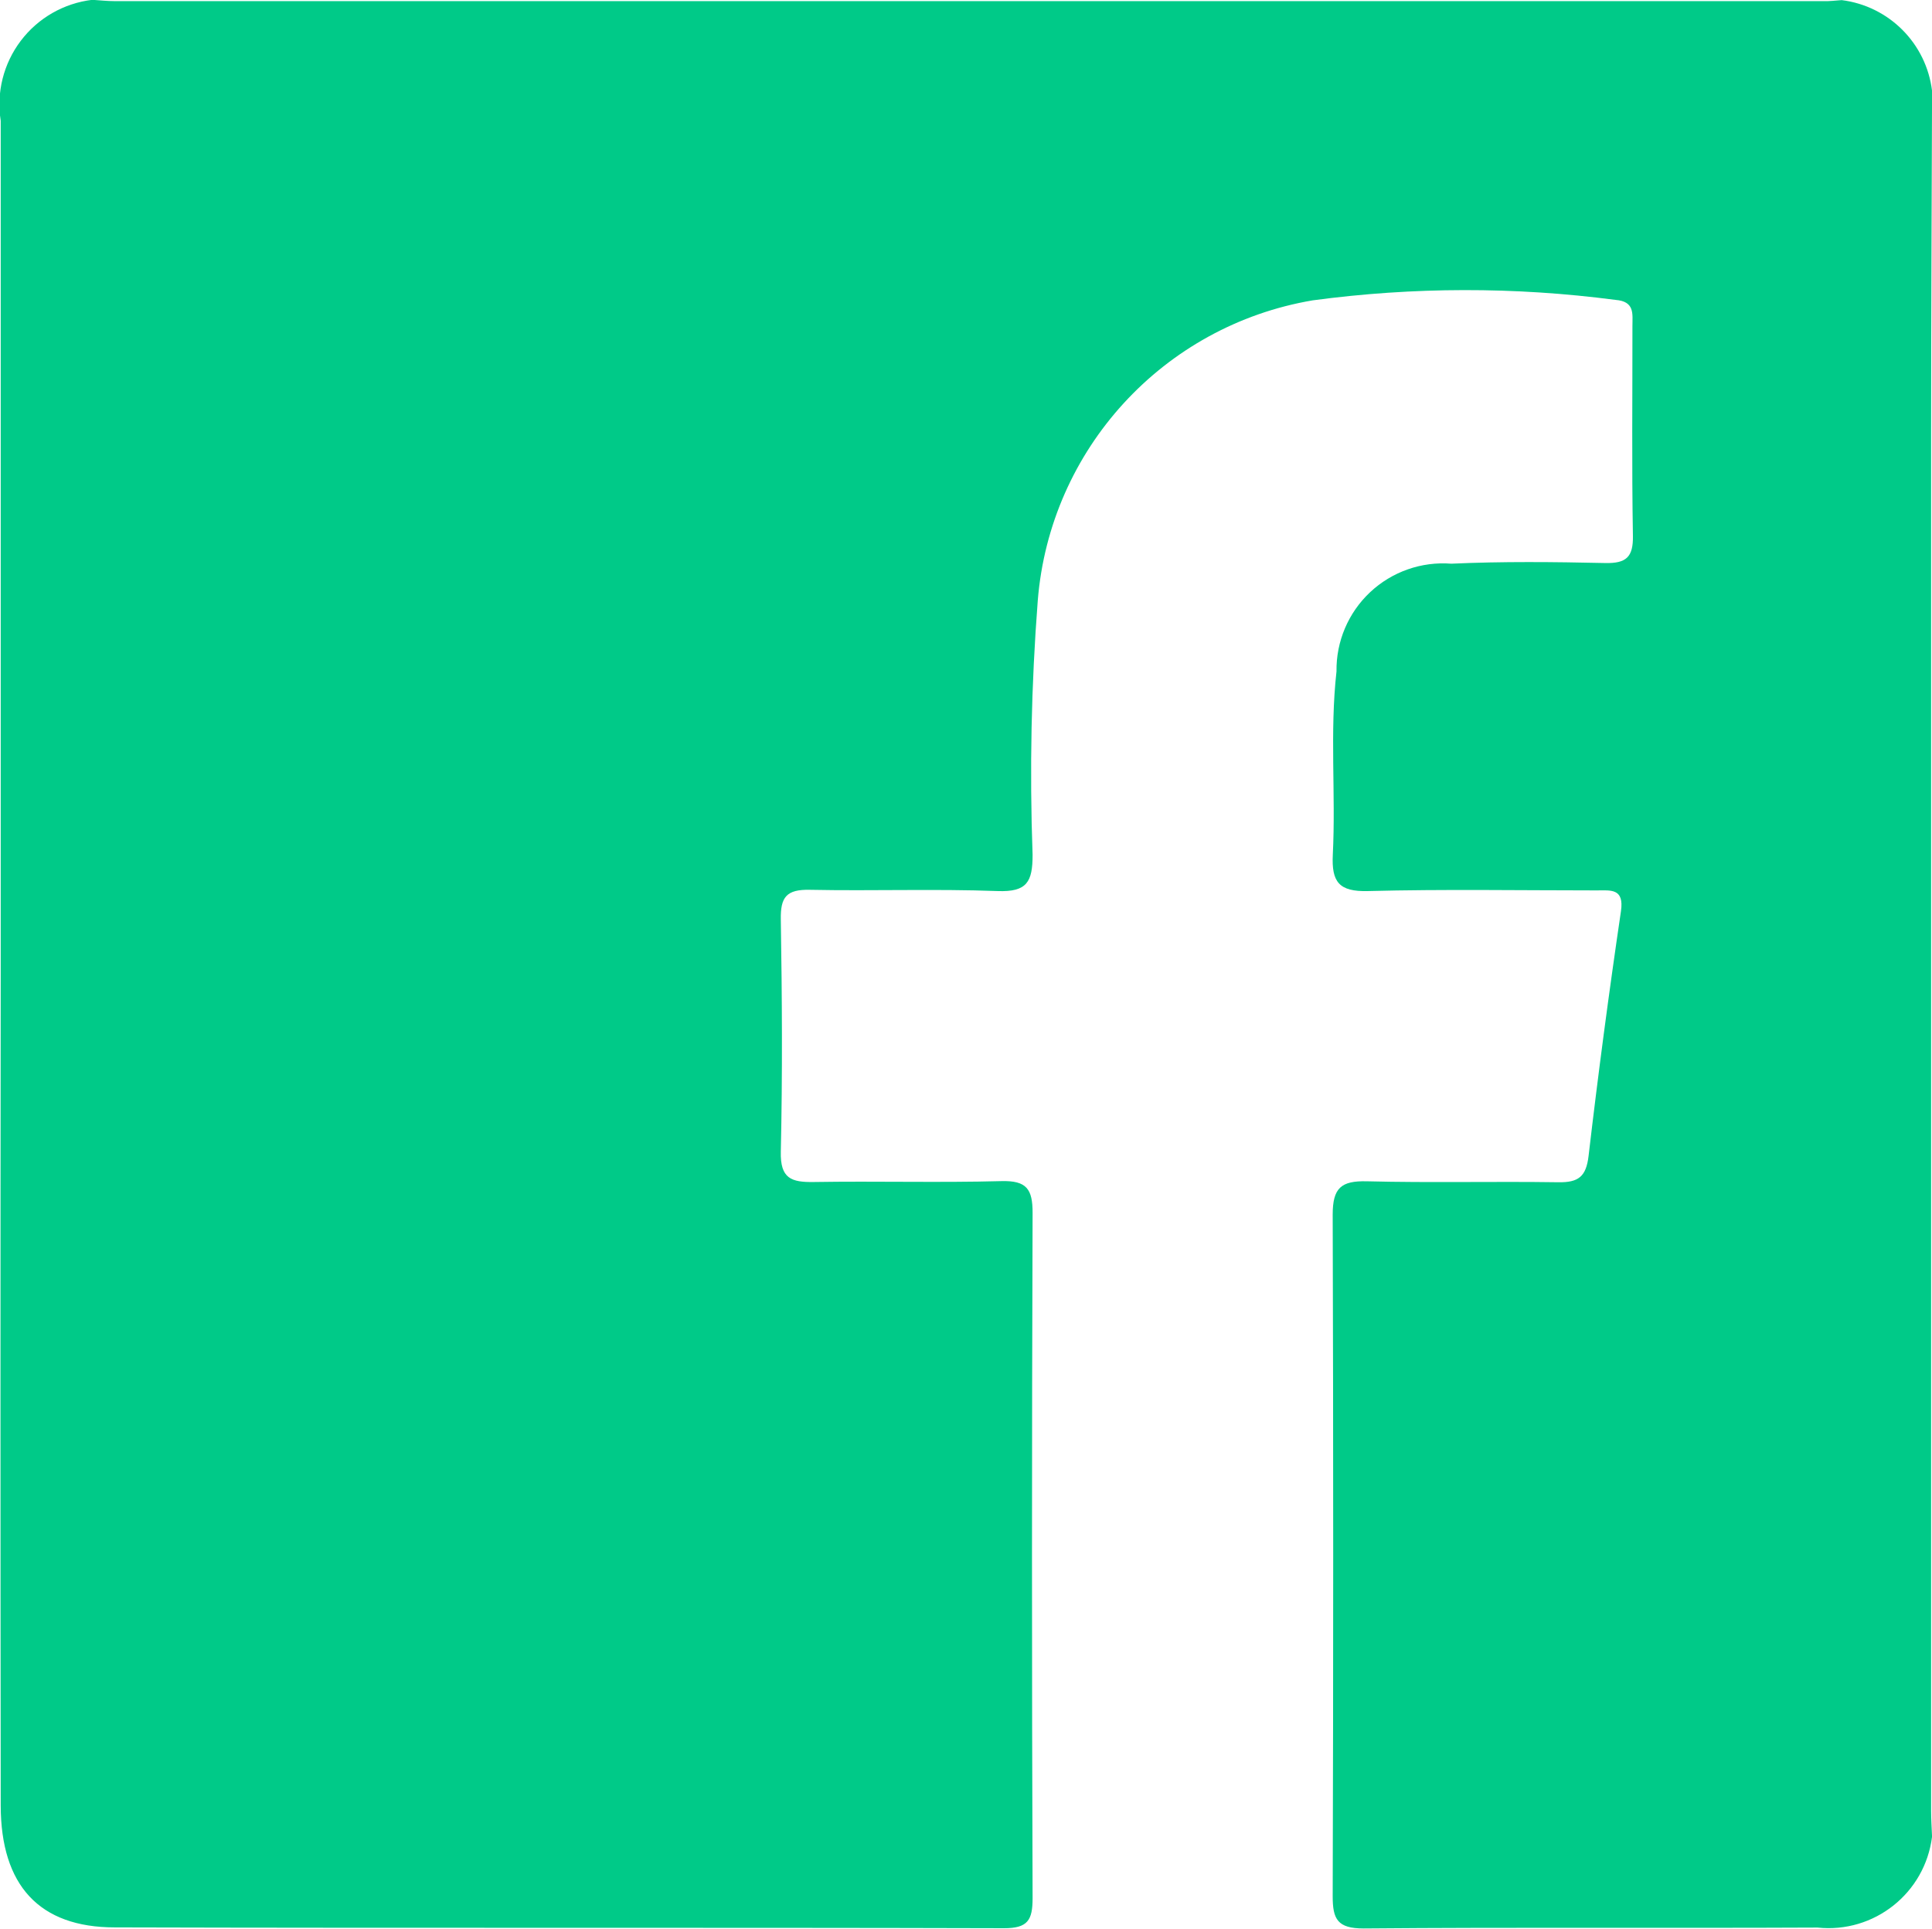
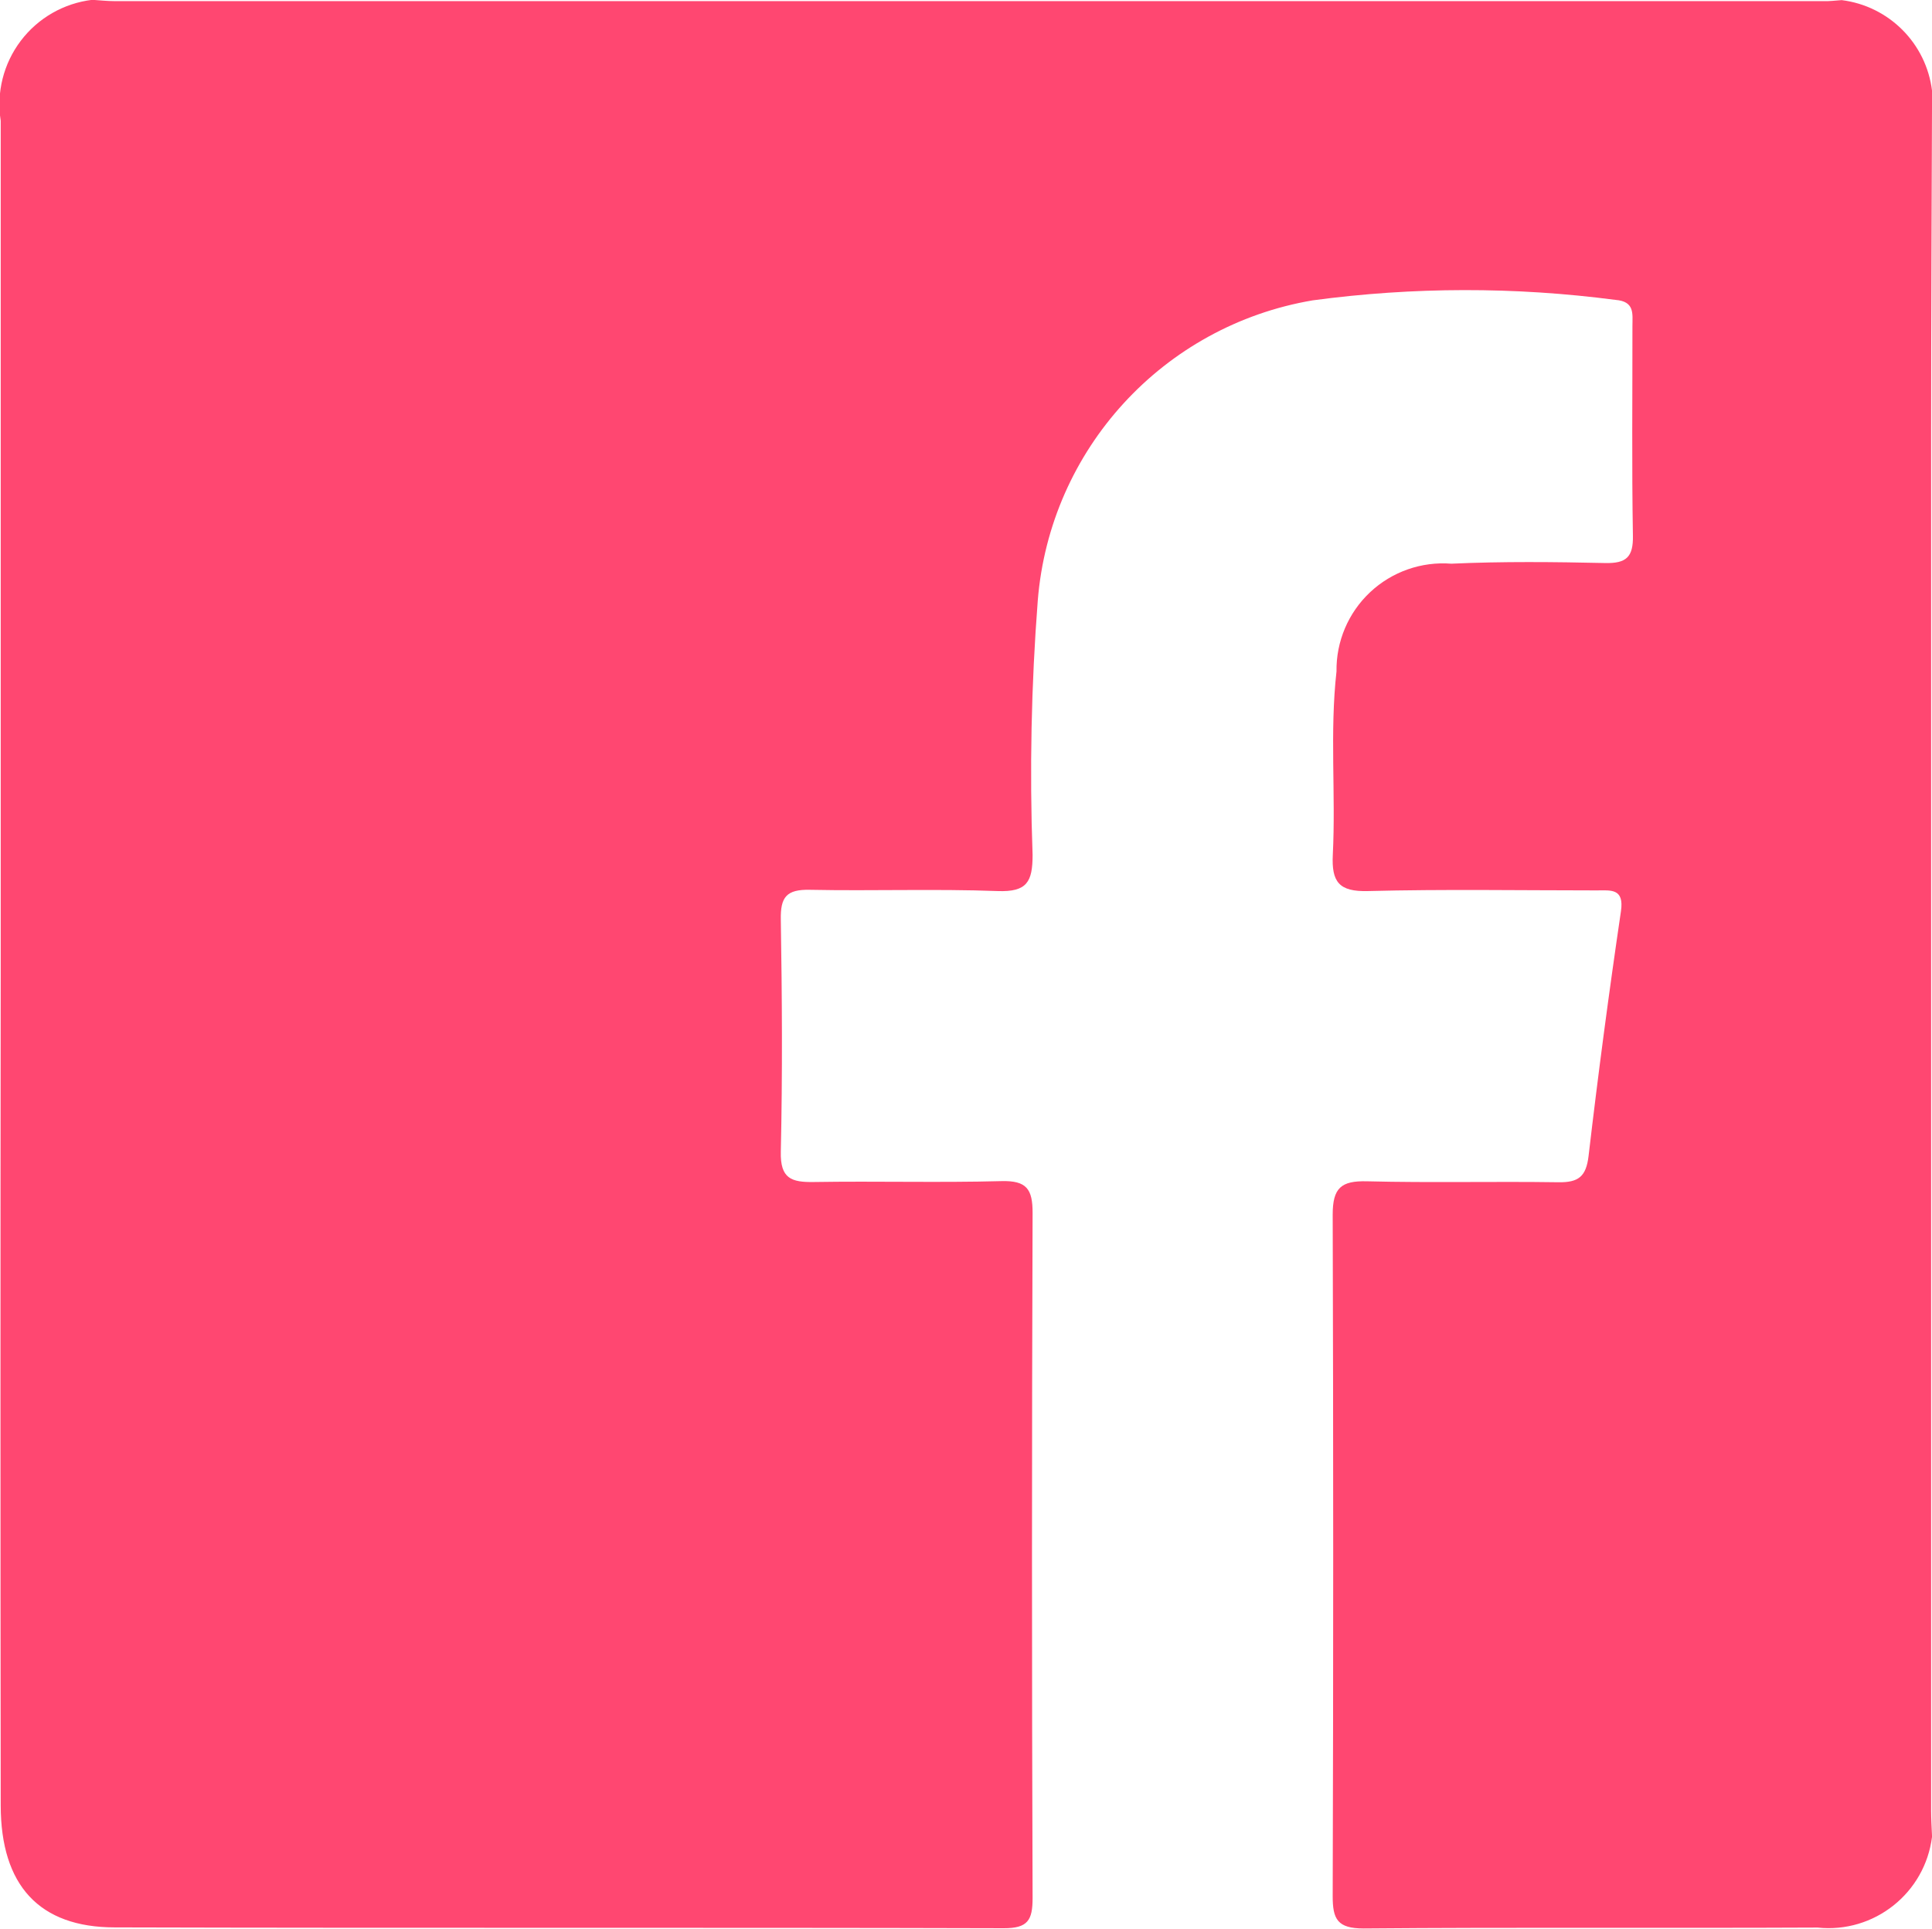
<svg xmlns="http://www.w3.org/2000/svg" width="32.466" height="32.405" viewBox="0 0 32.466 32.405">
  <defs>
-     <style>.a{fill:#00ca88;}</style>
+     <style>.a{fill:#FF4771;}</style>
  </defs>
  <path class="a" d="M1021.441,558.713a1.749,1.749,0,0,1,1.519,1.525c-.006,1.926-.016,3.852-.016,5.778q0,11.559,0,23.119c0,.146.01.292.016.438a1.753,1.753,0,0,1-1.924,1.528c-2.543.012-5.085-.007-7.628.015-.439,0-.521-.154-.52-.545q.017-5.725,0-11.45c0-.448.141-.571.575-.56,1.071.027,2.143,0,3.215.016.341.006.469-.095.51-.443q.241-2.059.544-4.111c.057-.39-.173-.35-.406-.35-1.282,0-2.564-.022-3.845.011-.487.013-.614-.152-.591-.612.051-1.025-.053-2.055.062-3.079a1.79,1.79,0,0,1,1.93-1.81c.86-.039,1.723-.03,2.584-.011.355.008.474-.1.467-.459-.02-1.174-.007-2.349-.008-3.523,0-.206.042-.415-.287-.44a19.308,19.308,0,0,0-5.086.008,5.568,5.568,0,0,0-4.62,5.045,37.864,37.864,0,0,0-.087,4.273c0,.454-.094.626-.587.608-1.049-.039-2.1,0-3.151-.021-.4-.01-.5.123-.493.5.021,1.3.029,2.6,0,3.9-.011.454.178.516.556.51,1.05-.017,2.1.013,3.152-.015.423-.011.524.134.523.535q-.02,5.756,0,11.513c0,.37-.079.507-.483.506-4.98-.014-9.96,0-14.94-.014-1.27,0-1.915-.706-1.917-2.047q-.008-6.983,0-13.966,0-7.172,0-14.344a1.769,1.769,0,0,1,1.539-2.033c.125.008.251.022.376.022q14.358,0,28.717,0C1021.232,558.734,1021.336,558.72,1021.441,558.713Z" transform="translate(-990.493 -558.711)" />
</svg>
